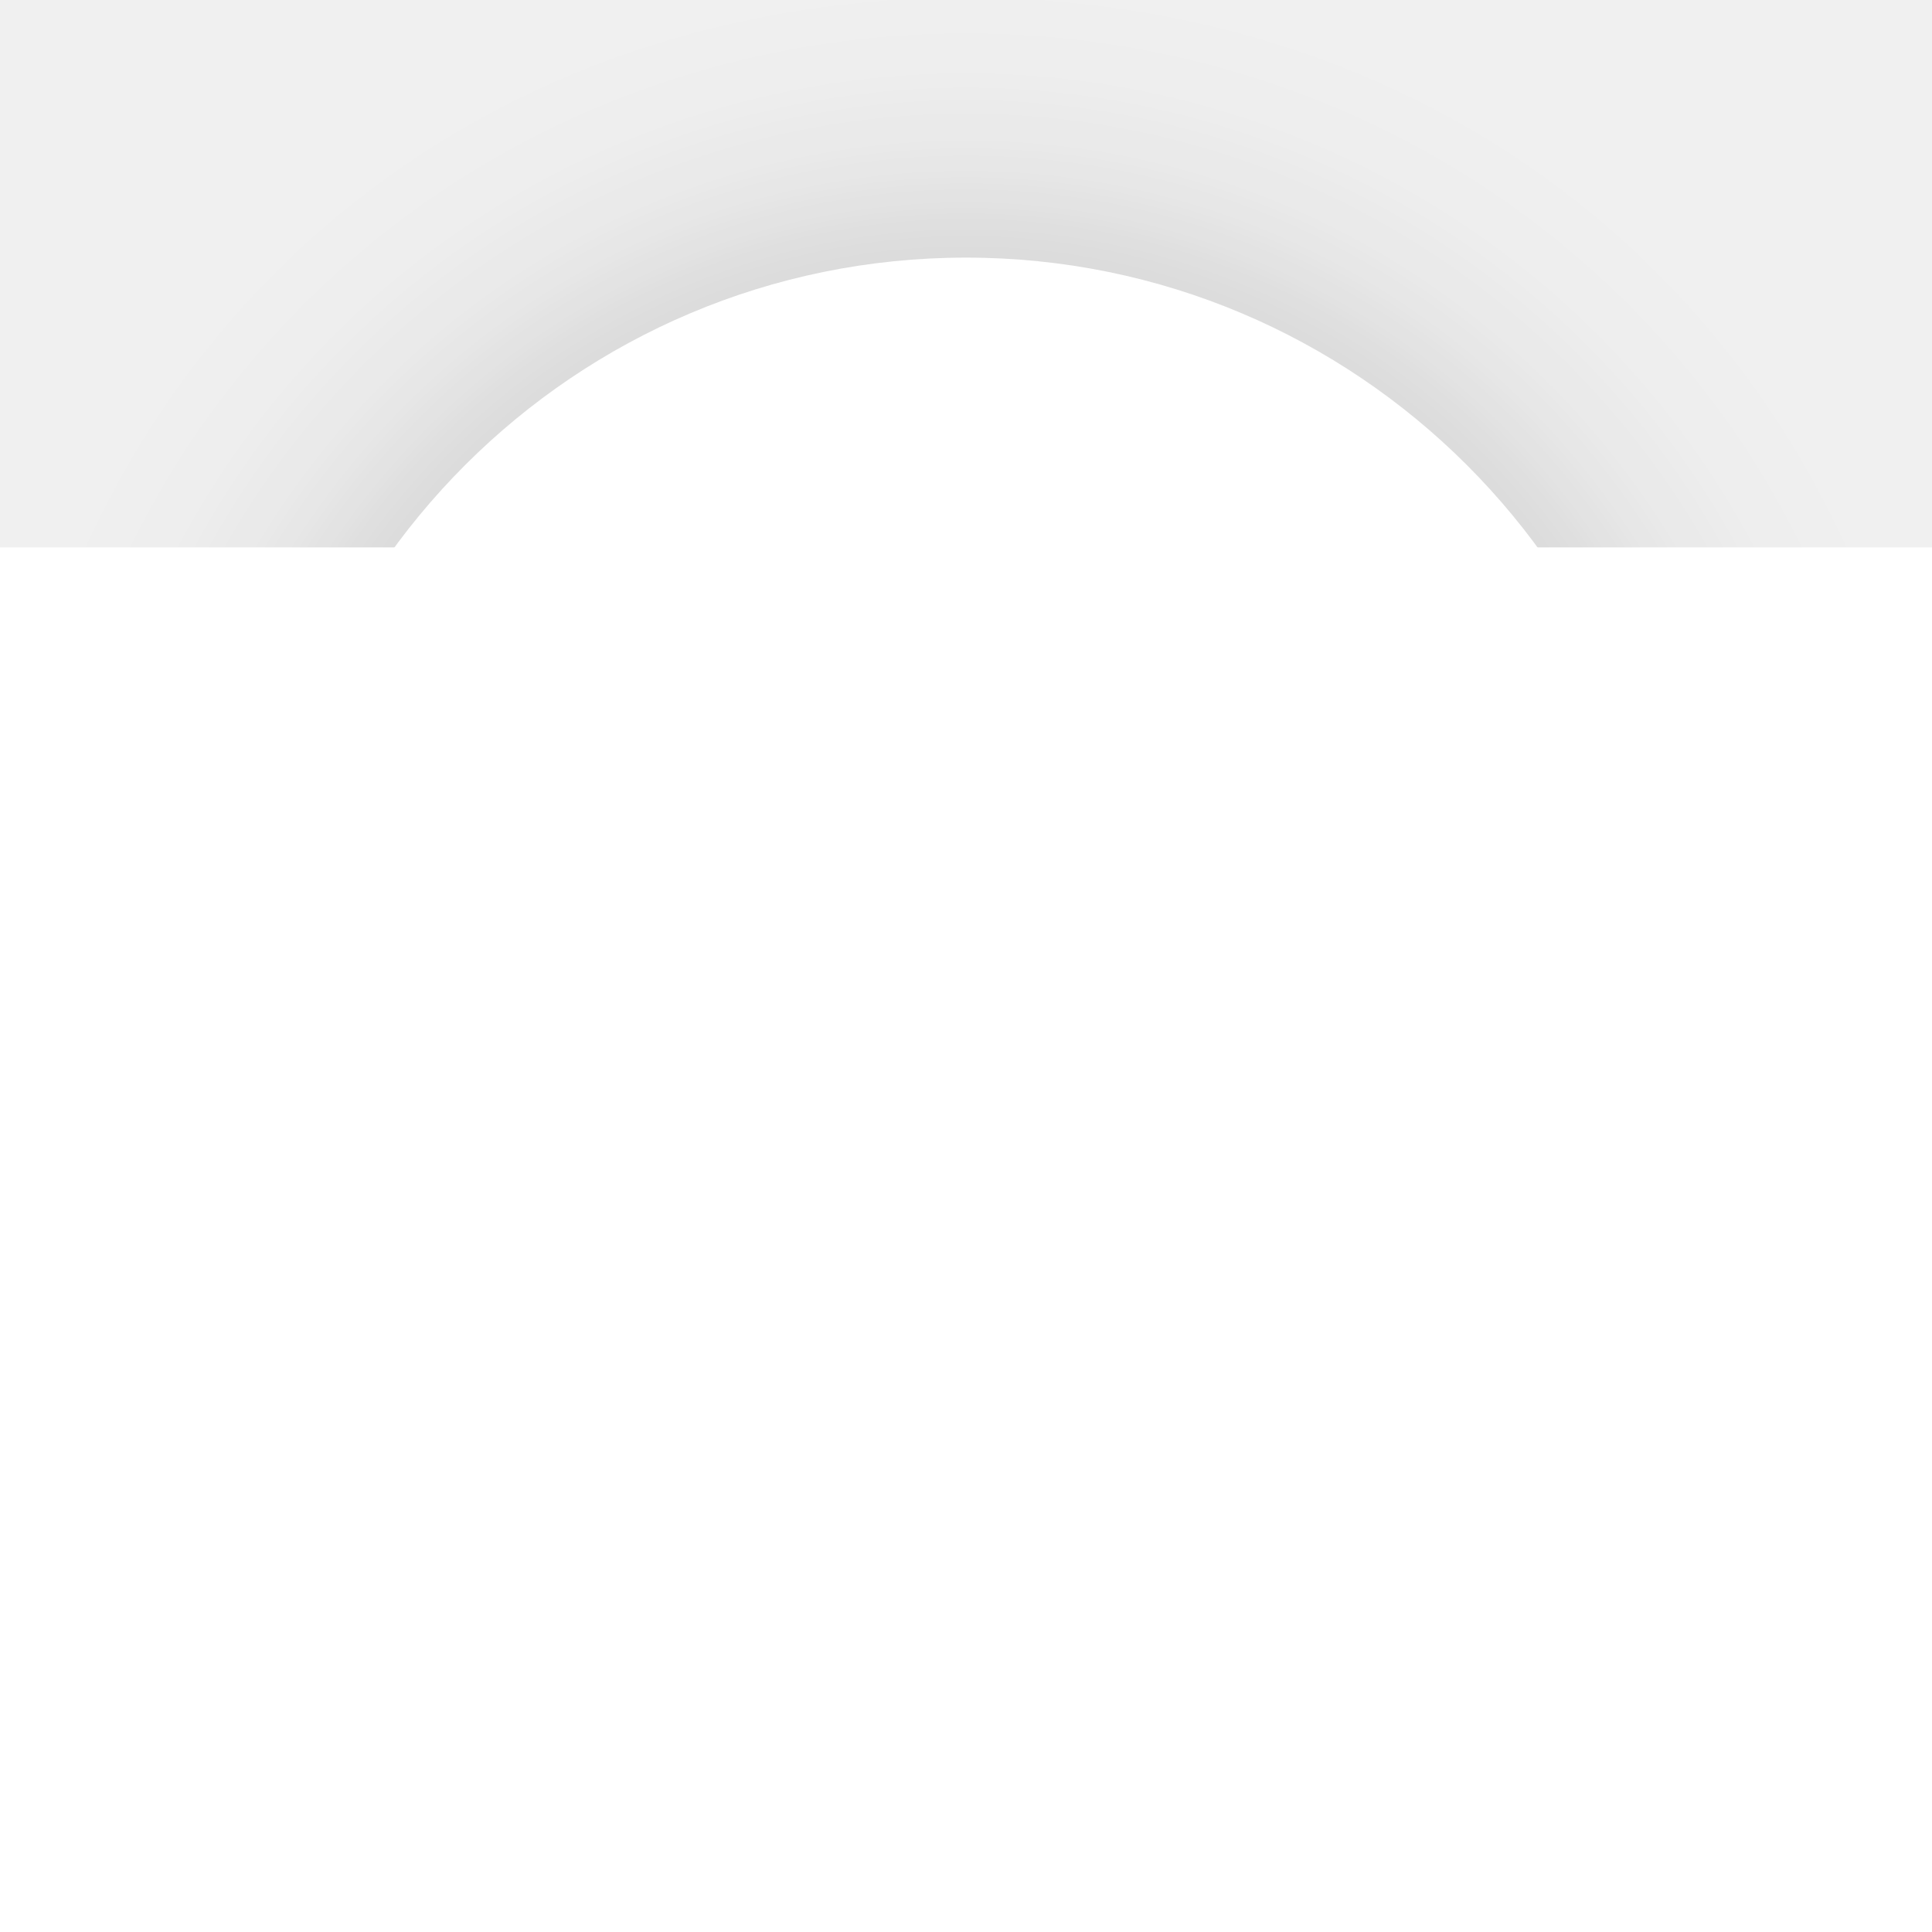
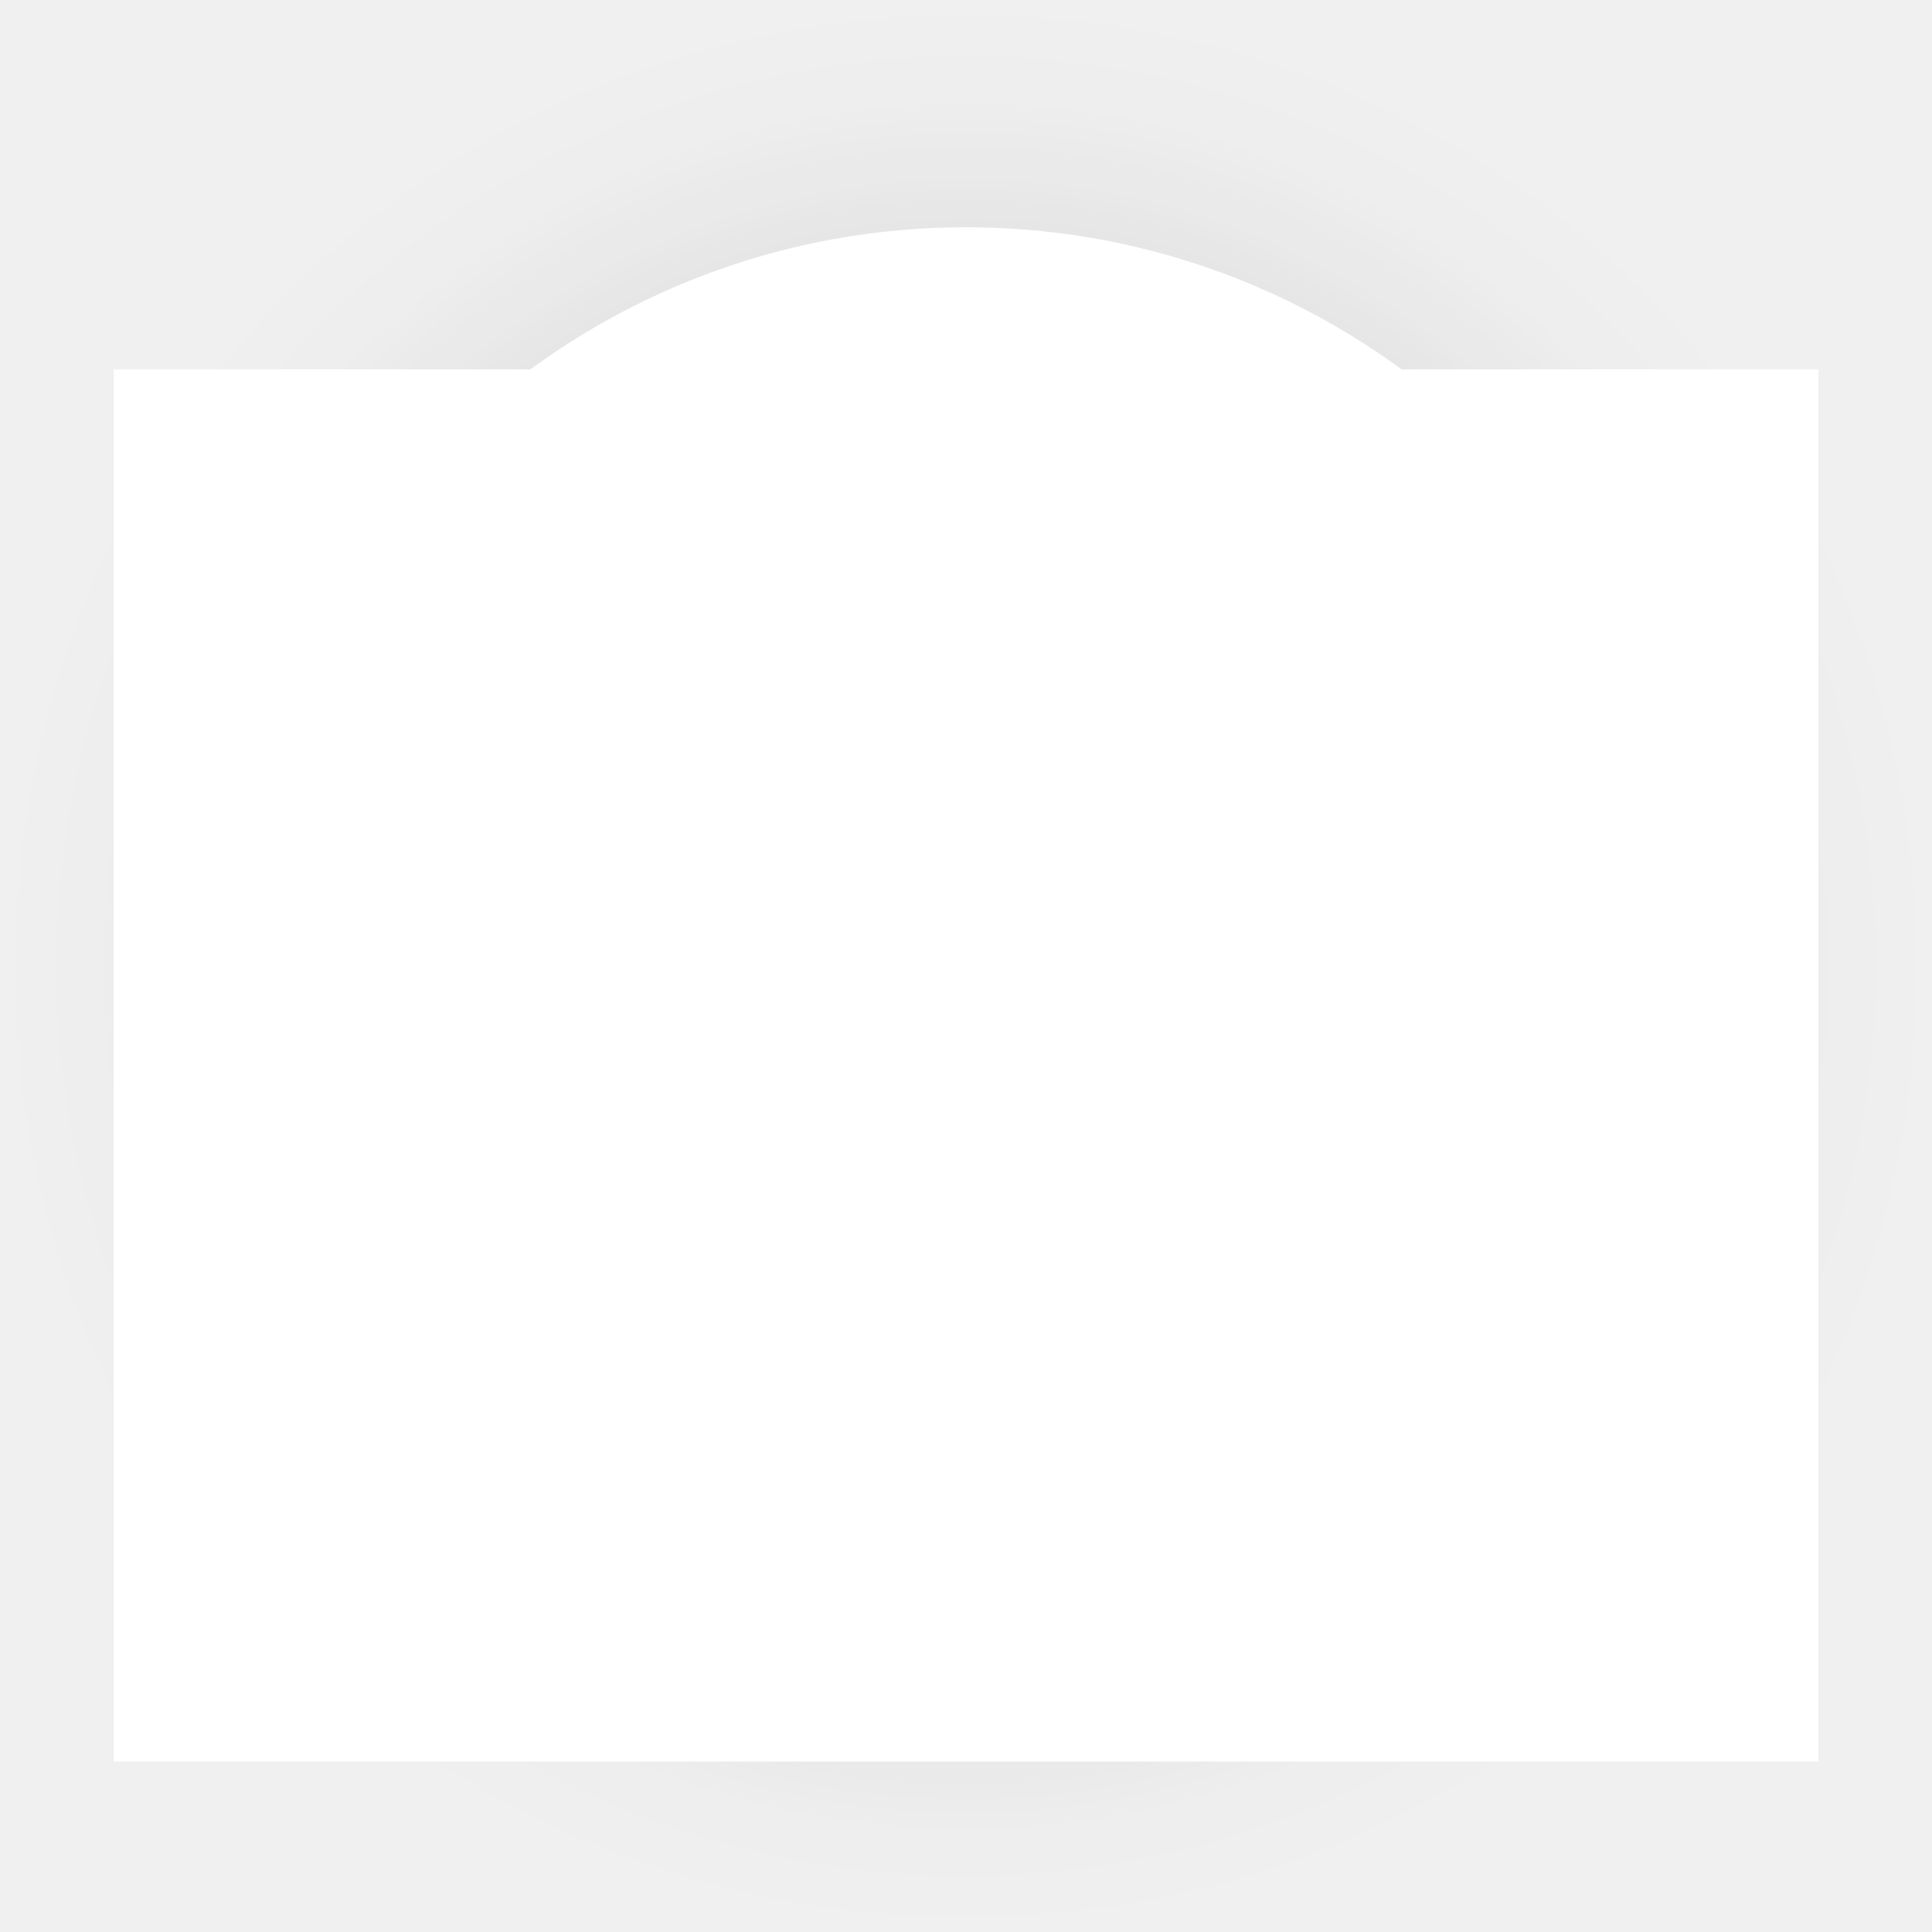
- <svg xmlns="http://www.w3.org/2000/svg" xmlns:xlink="http://www.w3.org/1999/xlink" width="60px" height="60px" viewBox="0 0 60 60" version="1.1">
+ <svg xmlns="http://www.w3.org/2000/svg" xmlns:xlink="http://www.w3.org/1999/xlink" width="68" height="68">
  <defs>
-     <circle id="path-1" cx="30" cy="27" r="22" />
-     <filter x="-27.3%" y="-27.3%" width="154.5%" height="154.5%" filterUnits="objectBoundingBox" id="filter-2">
-       <feOffset dx="0" dy="0" in="SourceAlpha" result="shadowOffsetOuter1" />
+     <circle id="b" cx="30" cy="26" r="26" />
+     <filter x="-23.1%" y="-23.1%" width="146.2%" height="146.2%" filterUnits="objectBoundingBox" id="a">
+       <feOffset in="SourceAlpha" result="shadowOffsetOuter1" />
      <feGaussianBlur stdDeviation="4" in="shadowOffsetOuter1" result="shadowBlurOuter1" />
-       <feColorMatrix values="0 0 0 0 0.2   0 0 0 0 0.2   0 0 0 0 0.2  0 0 0 0.24 0" type="matrix" in="shadowBlurOuter1" />
+       <feColorMatrix values="0 0 0 0 0.2 0 0 0 0 0.2 0 0 0 0 0.2 0 0 0 0.12 0" in="shadowBlurOuter1" />
    </filter>
  </defs>
-   <g id="最青春2.0学生端优化版Fan" stroke="none" stroke-width="1" fill="none" fill-rule="evenodd">
-     <g id="Group-50" transform="translate(0, 3)">
-       <rect id="Rectangle-67" x="7" y="0" width="46" height="14" />
-       <g id="Oval-6-Copy">
-         <use fill="black" fill-opacity="1" filter="url(#filter-2)" xlink:href="#path-1" />
-         <use fill="#FFFFFF" fill-rule="evenodd" xlink:href="#path-1" />
-       </g>
-       <rect id="Rectangle-4-Copy" fill="#FFFFFF" x="0" y="14" width="60" height="43" />
+   <g fill="none" fill-rule="evenodd">
+     <g transform="translate(4 8)">
+       <use fill="#000" filter="url(#a)" xlink:href="#b" />
+       <use fill="#FFF" xlink:href="#b" />
    </g>
+     <path fill="#FFF" d="M4 13h60v49H4z" />
  </g>
</svg>
